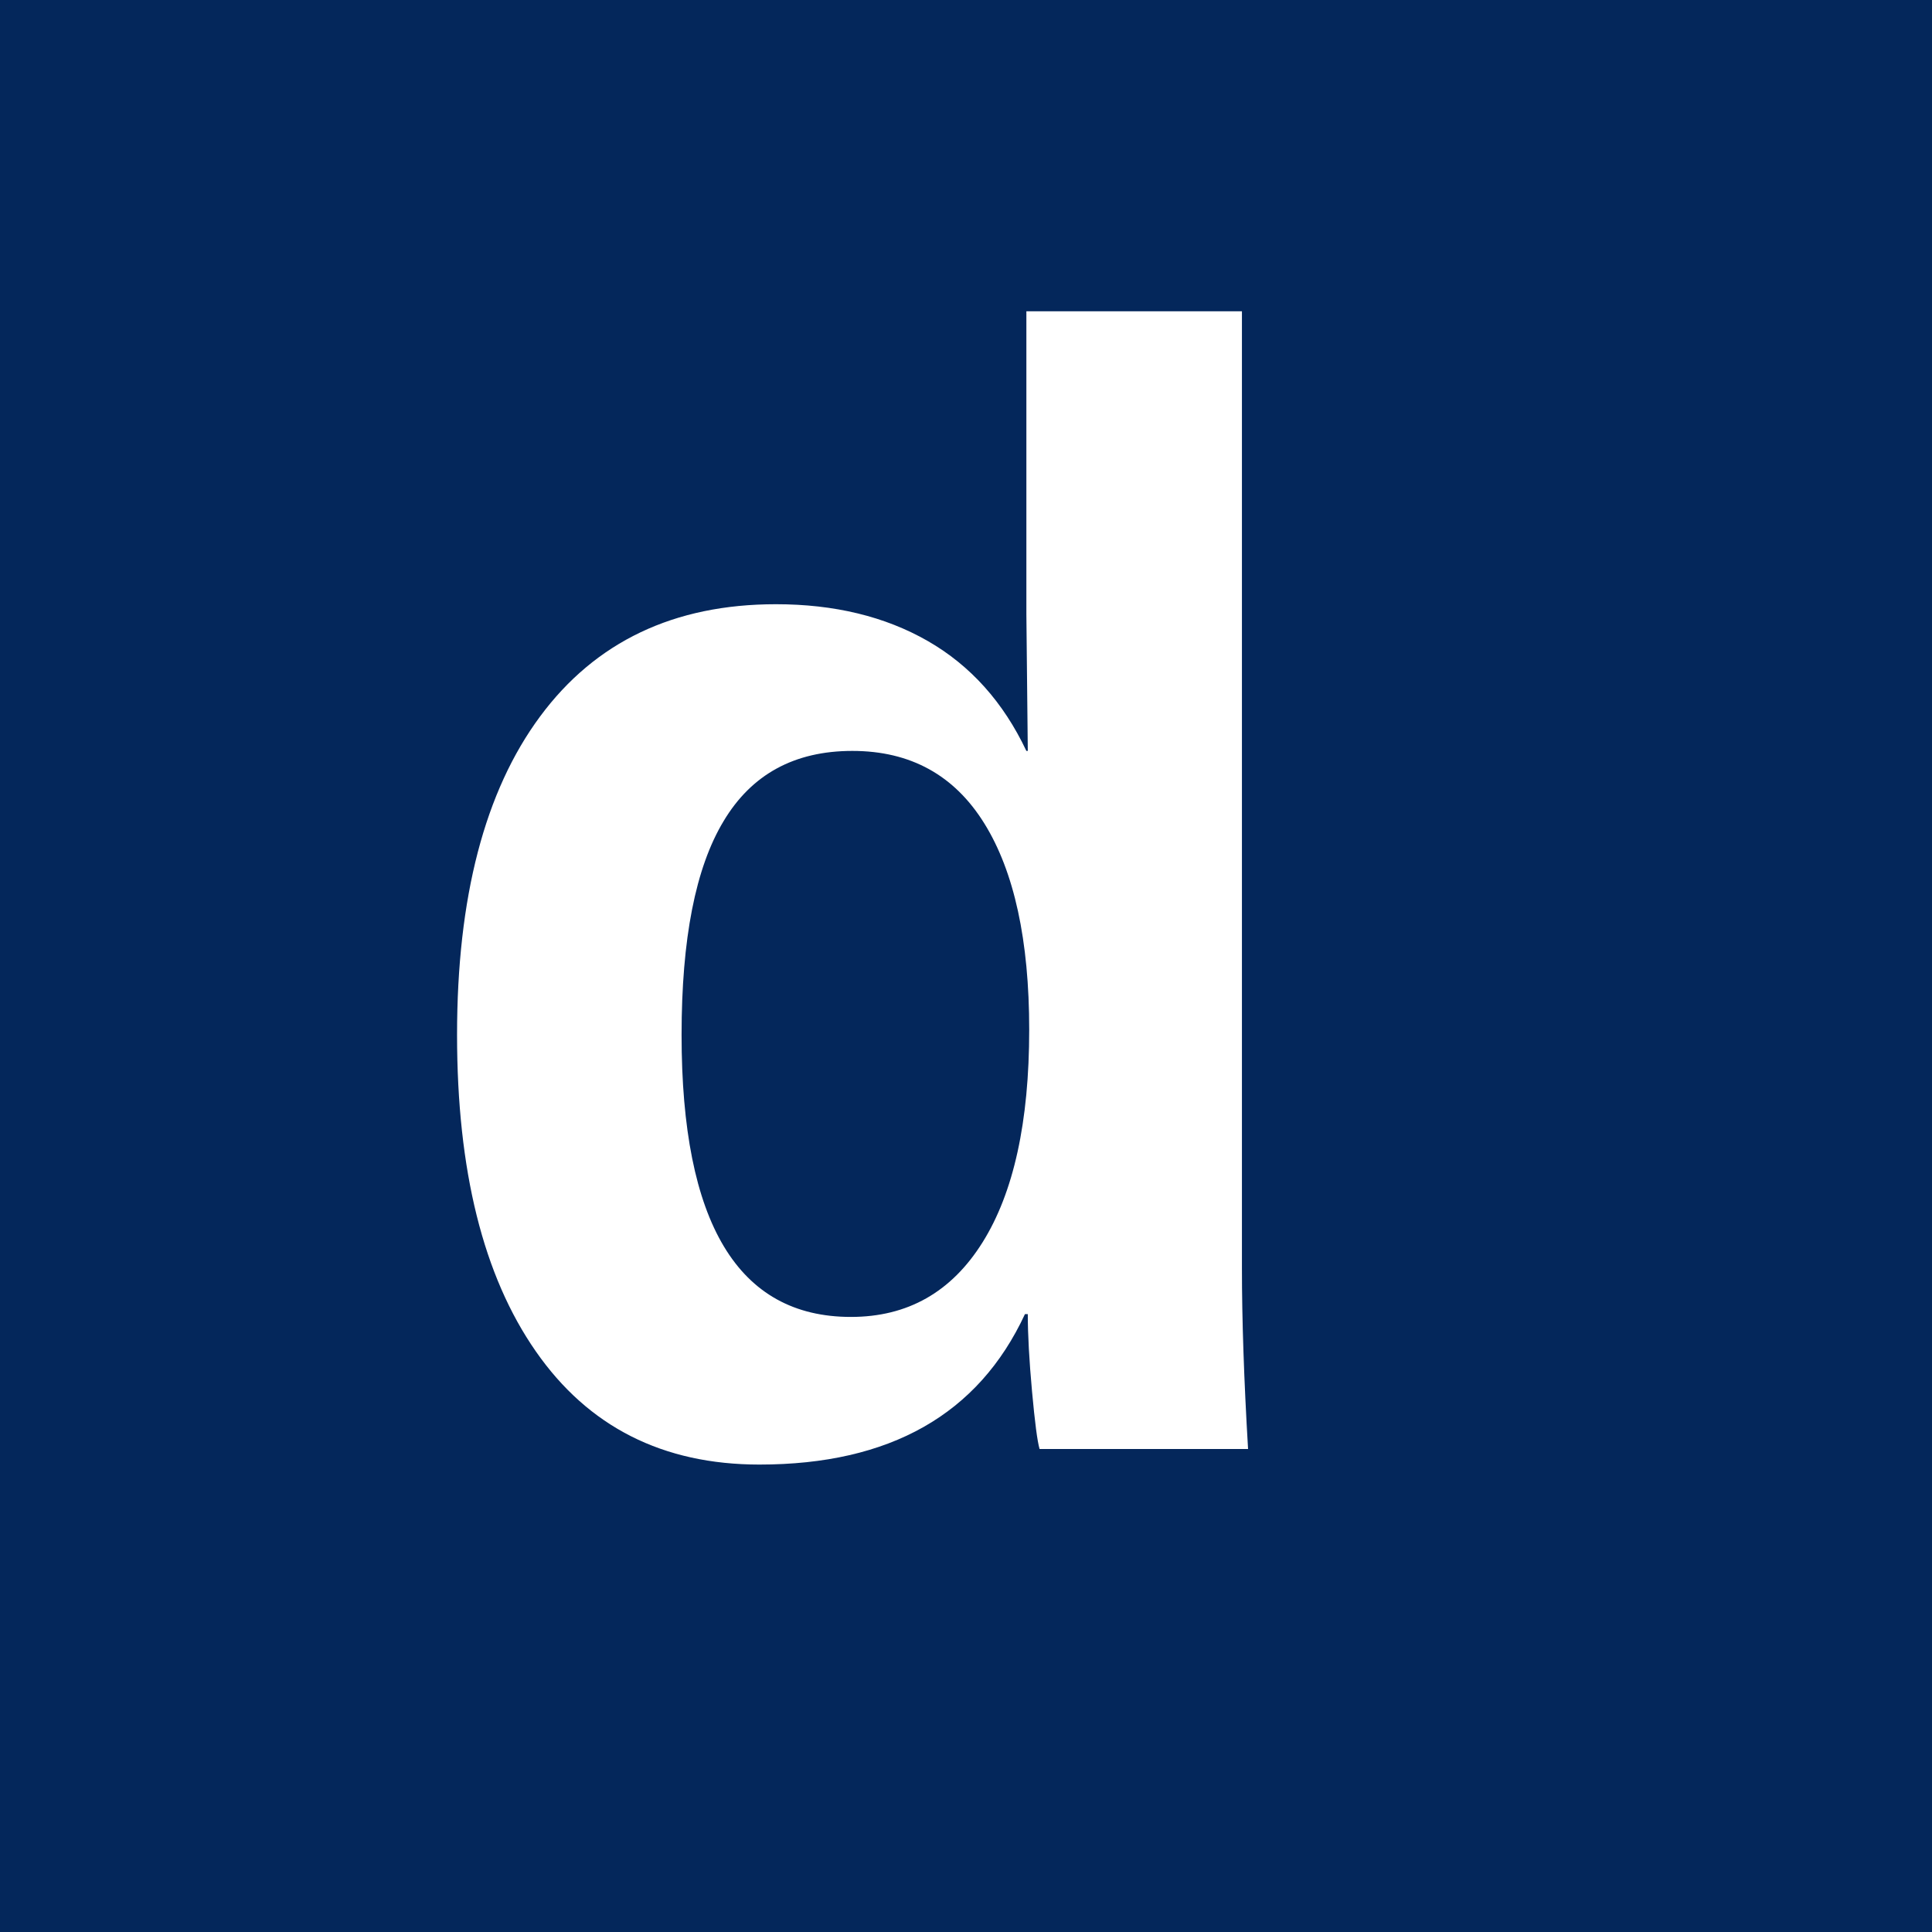
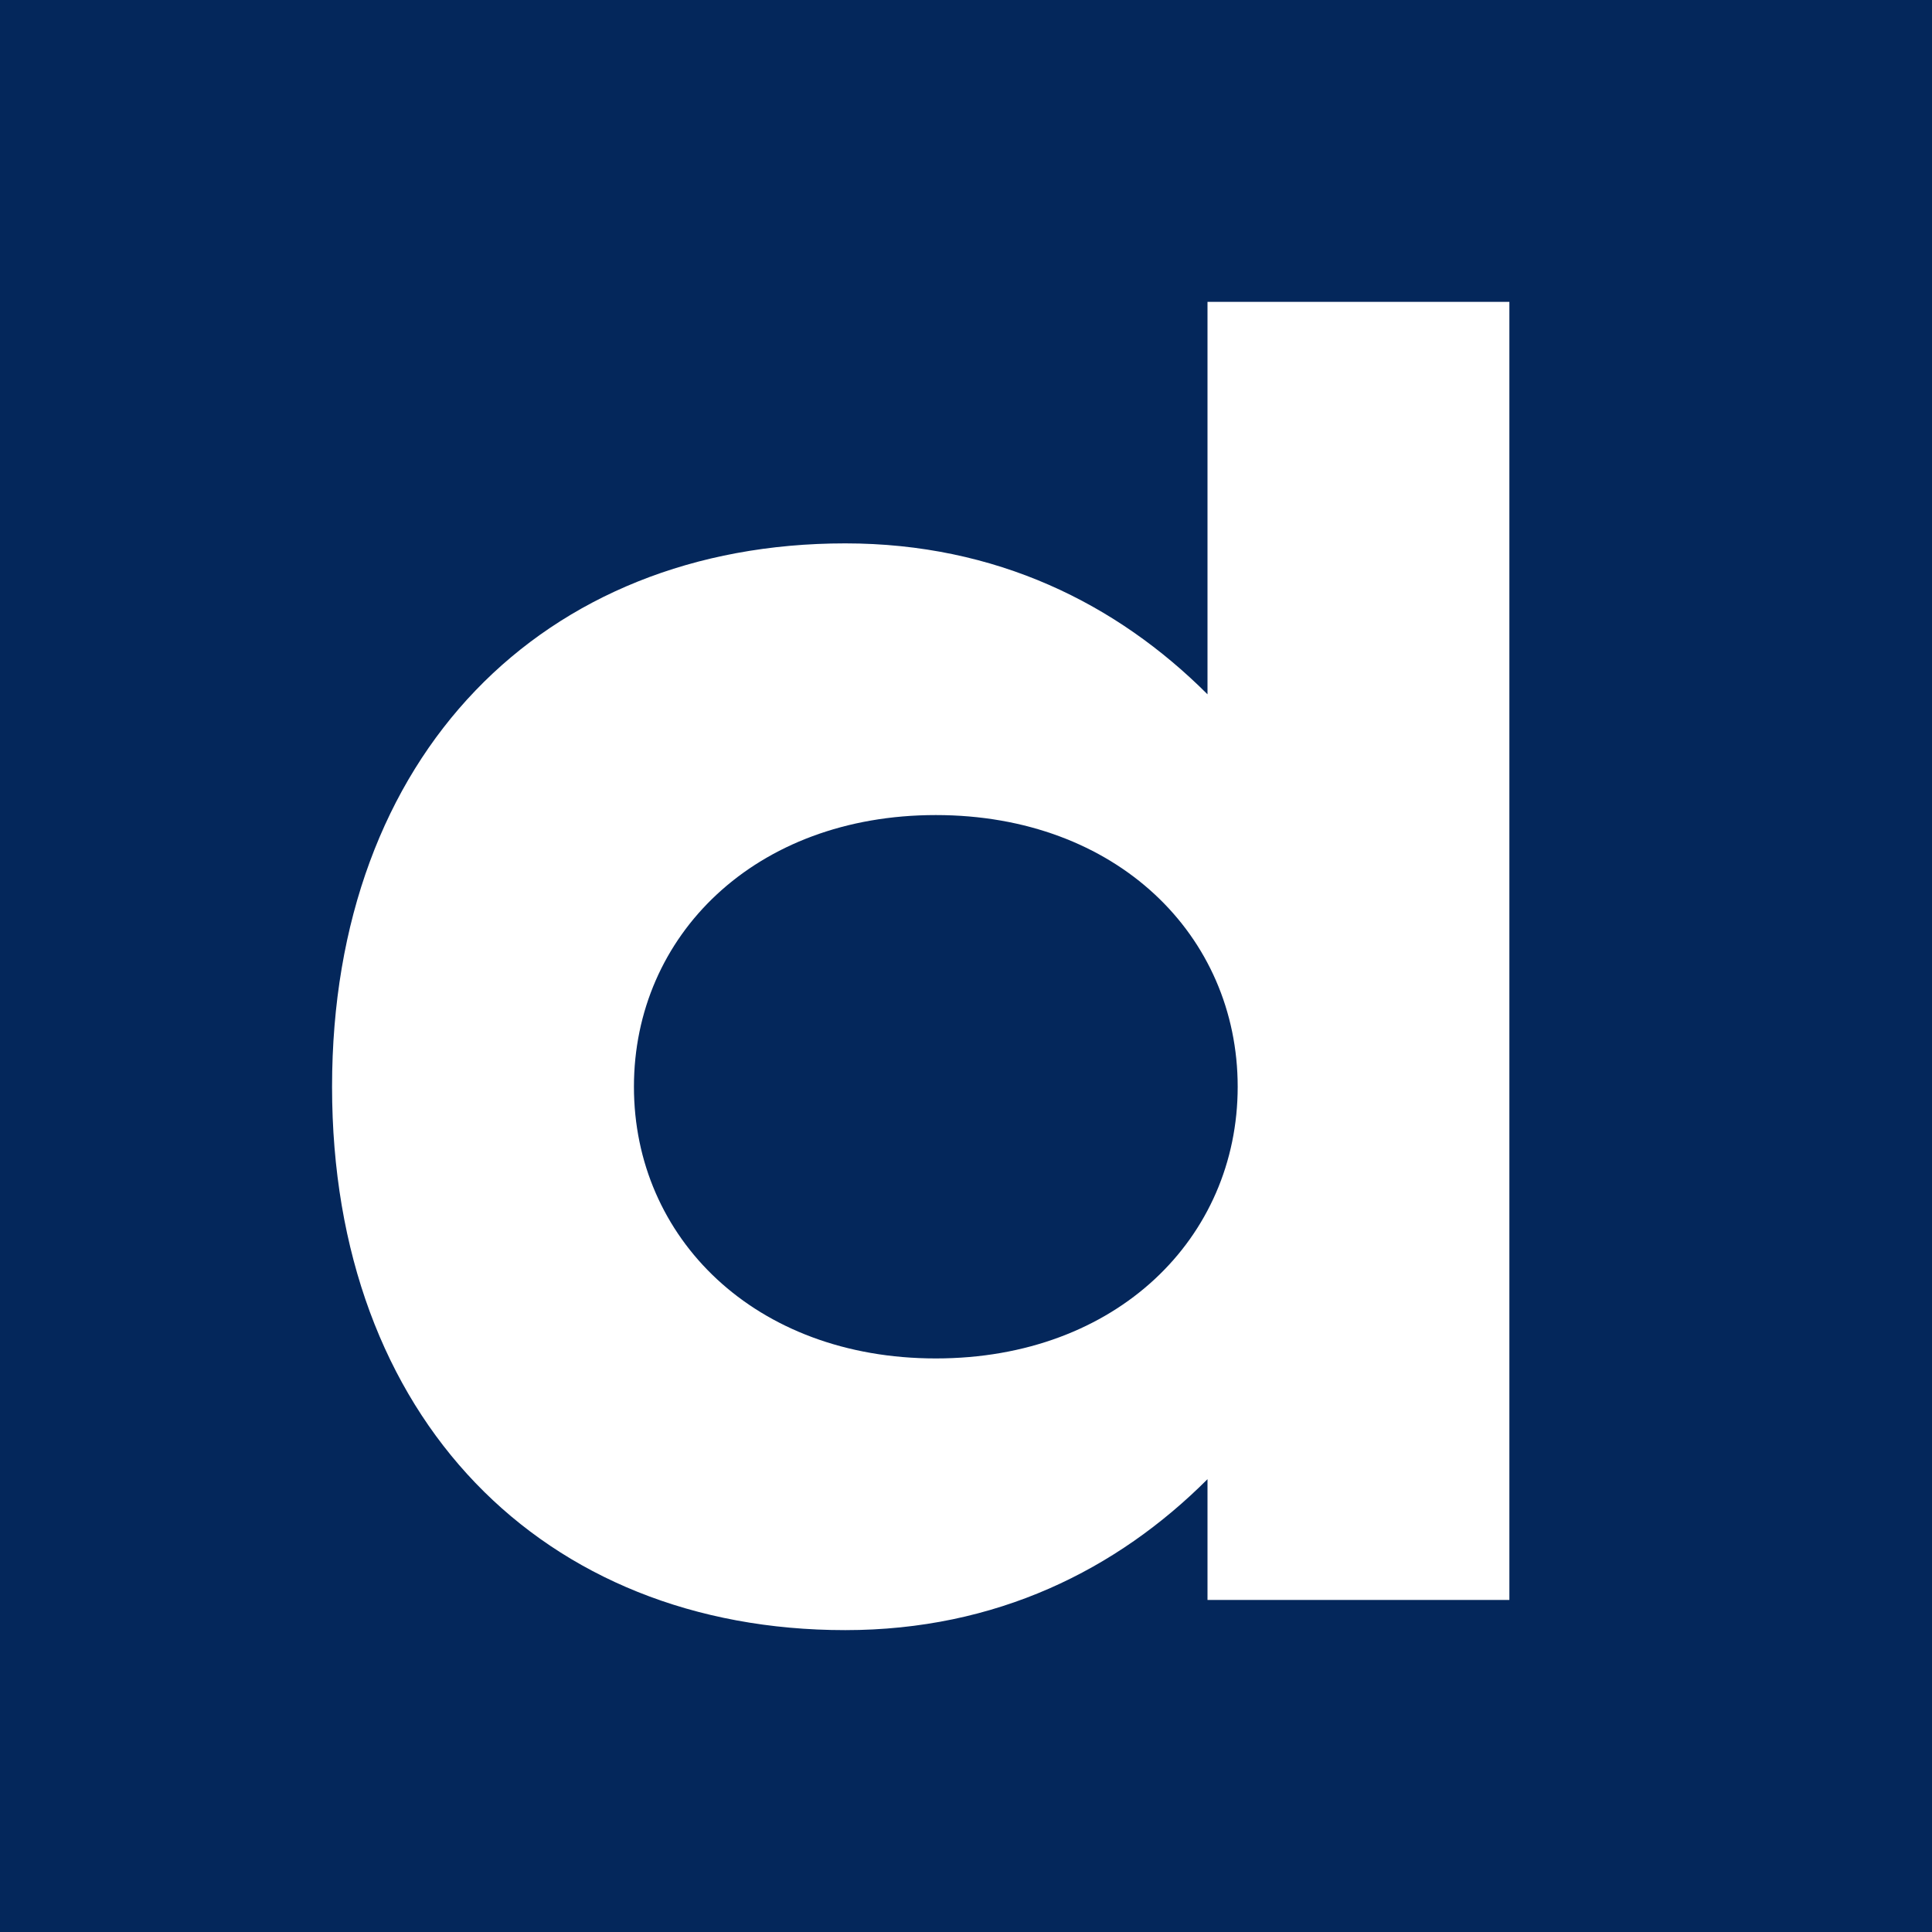
- <svg xmlns="http://www.w3.org/2000/svg" viewBox="0 0 64 64">
+ <svg xmlns="http://www.w3.org/2000/svg" width="64" height="64" viewBox="0 0 64 64">
  <rect width="64" height="64" fill="#04275b" />
-   <text x="13" y="48" fill="white" font-family="Arial,sans-serif" font-size="52" font-weight="700">d</text>
+   <path fill="#fff" fill-rule="evenodd" d="M40 10h10v43H40v-4c-3 3-7 5-12 5-10 0-17-7-17-18s7-18 17-18c5 0 9 2 12 5V10Zm-9 17c-6 0-10 4-10 9s4 9 10 9 10-4 10-9-4-9-10-9Z" />
</svg>
